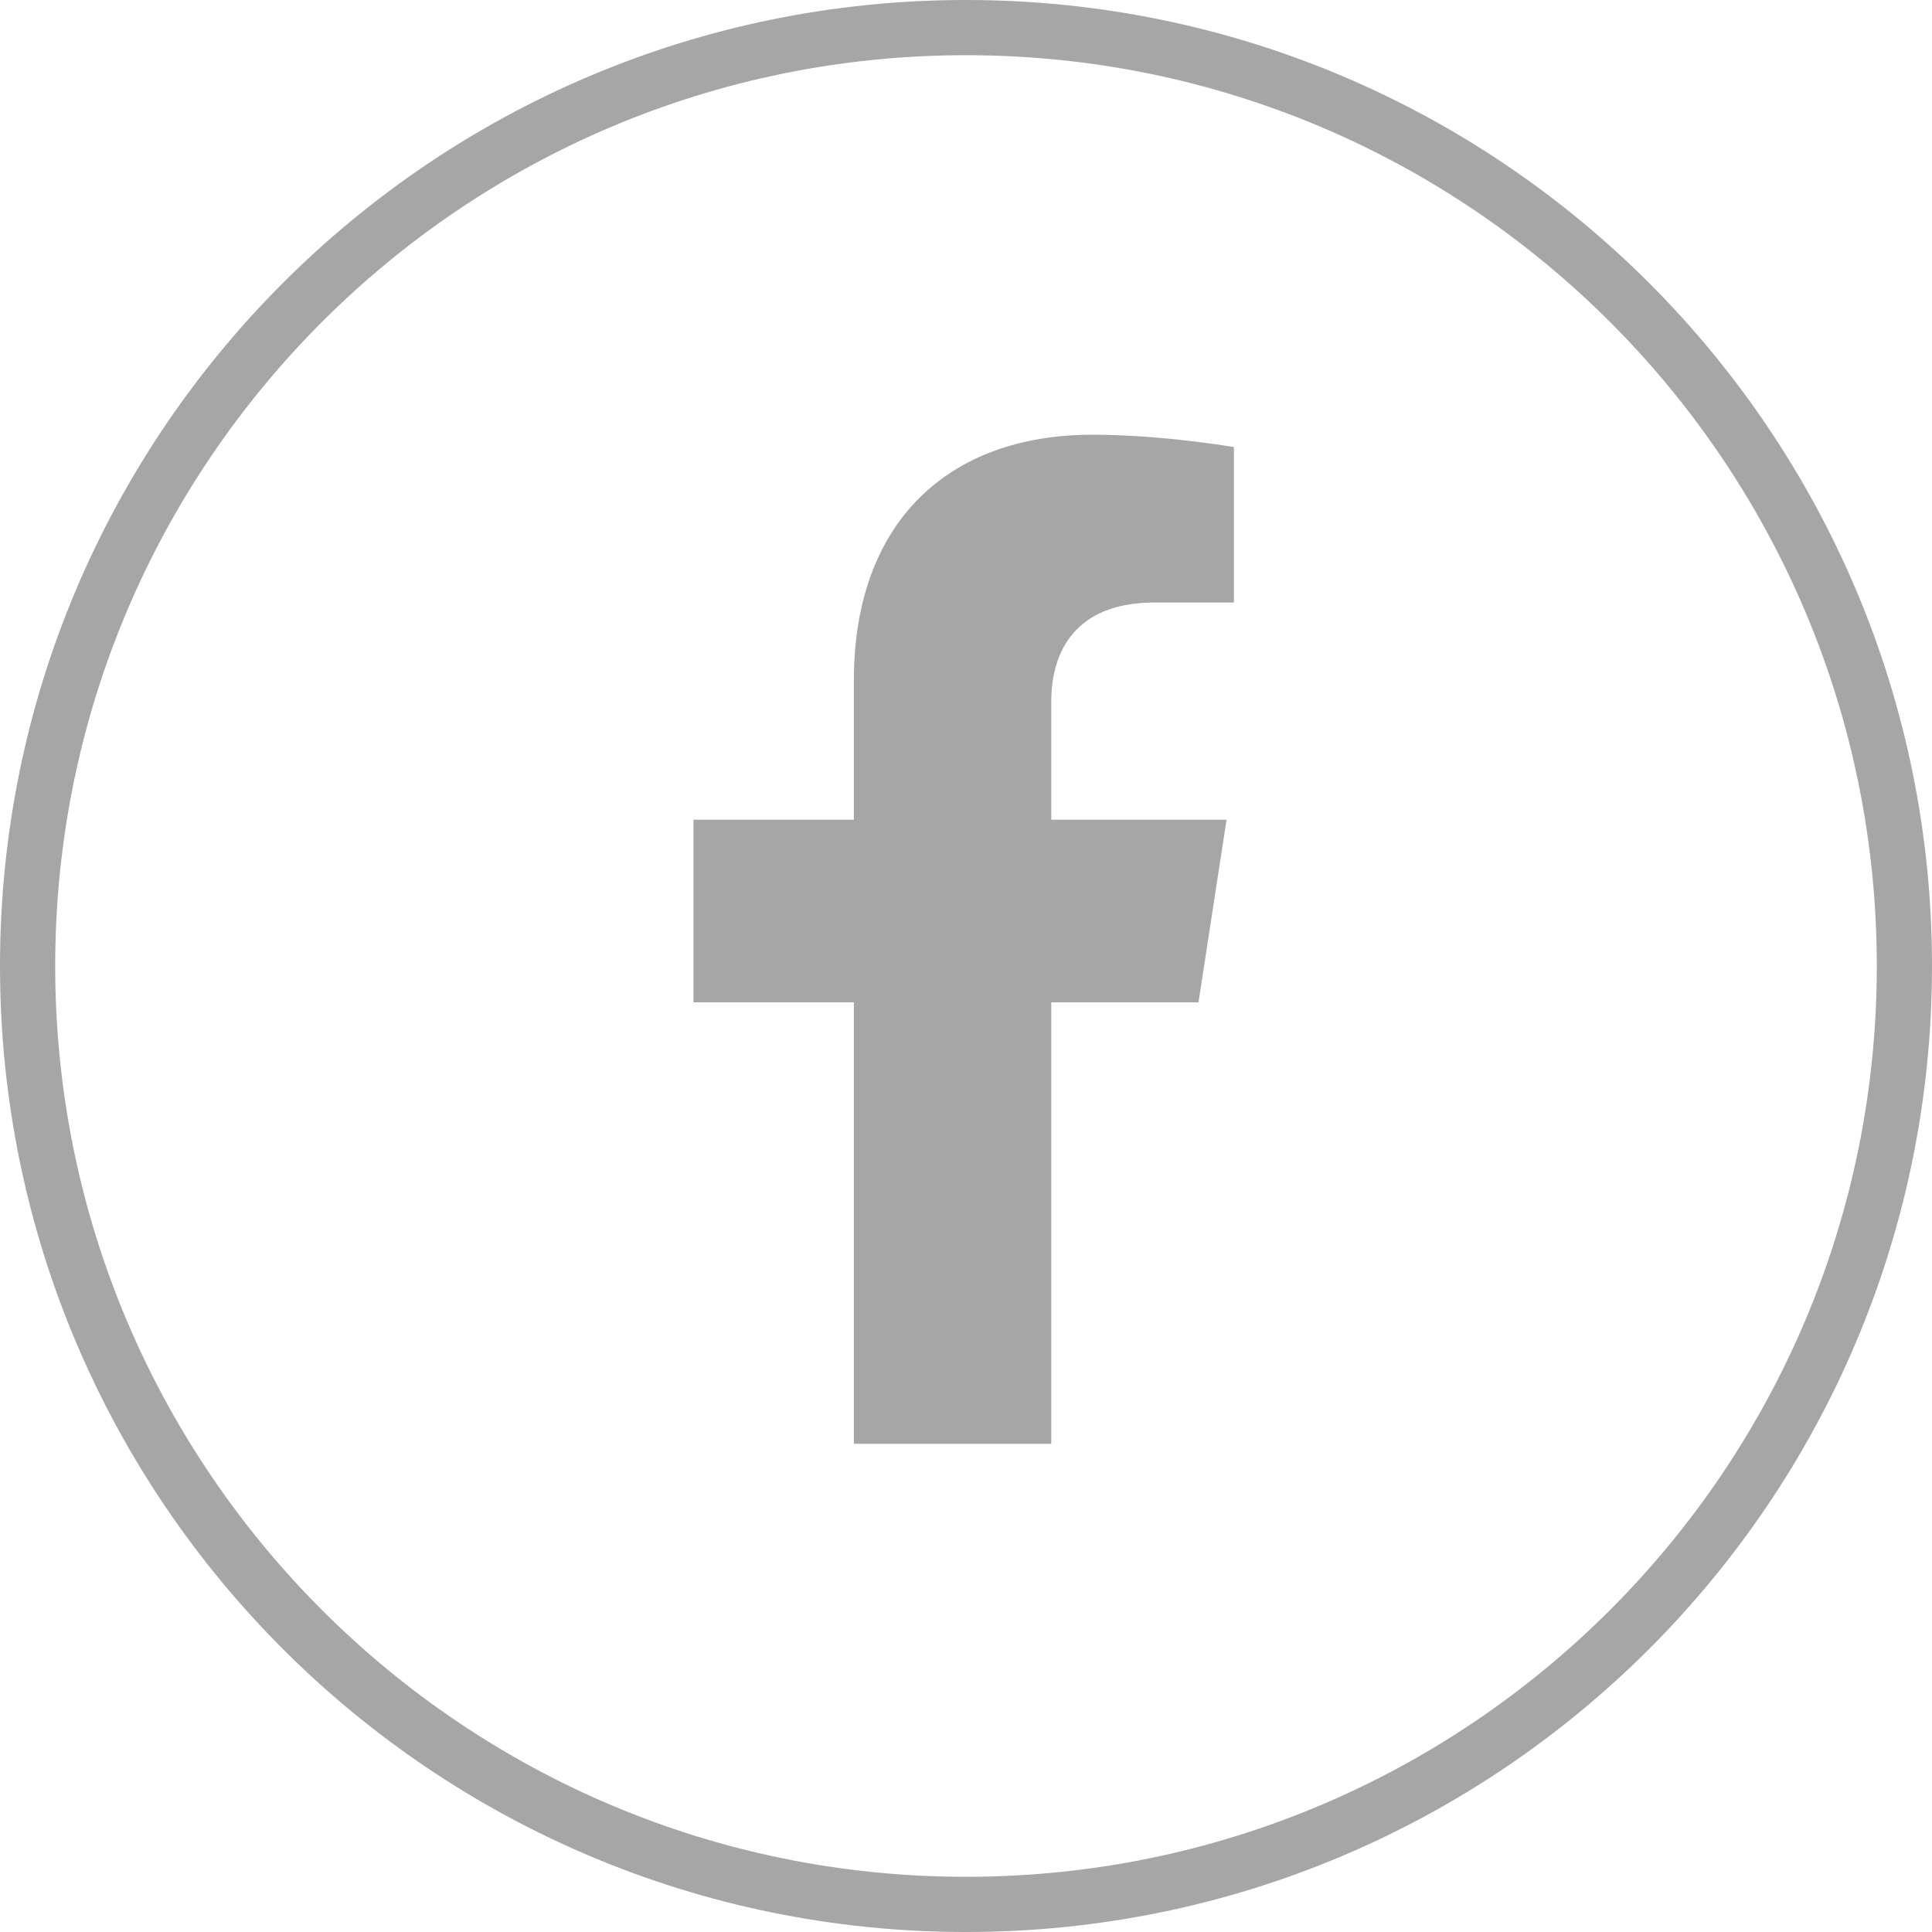
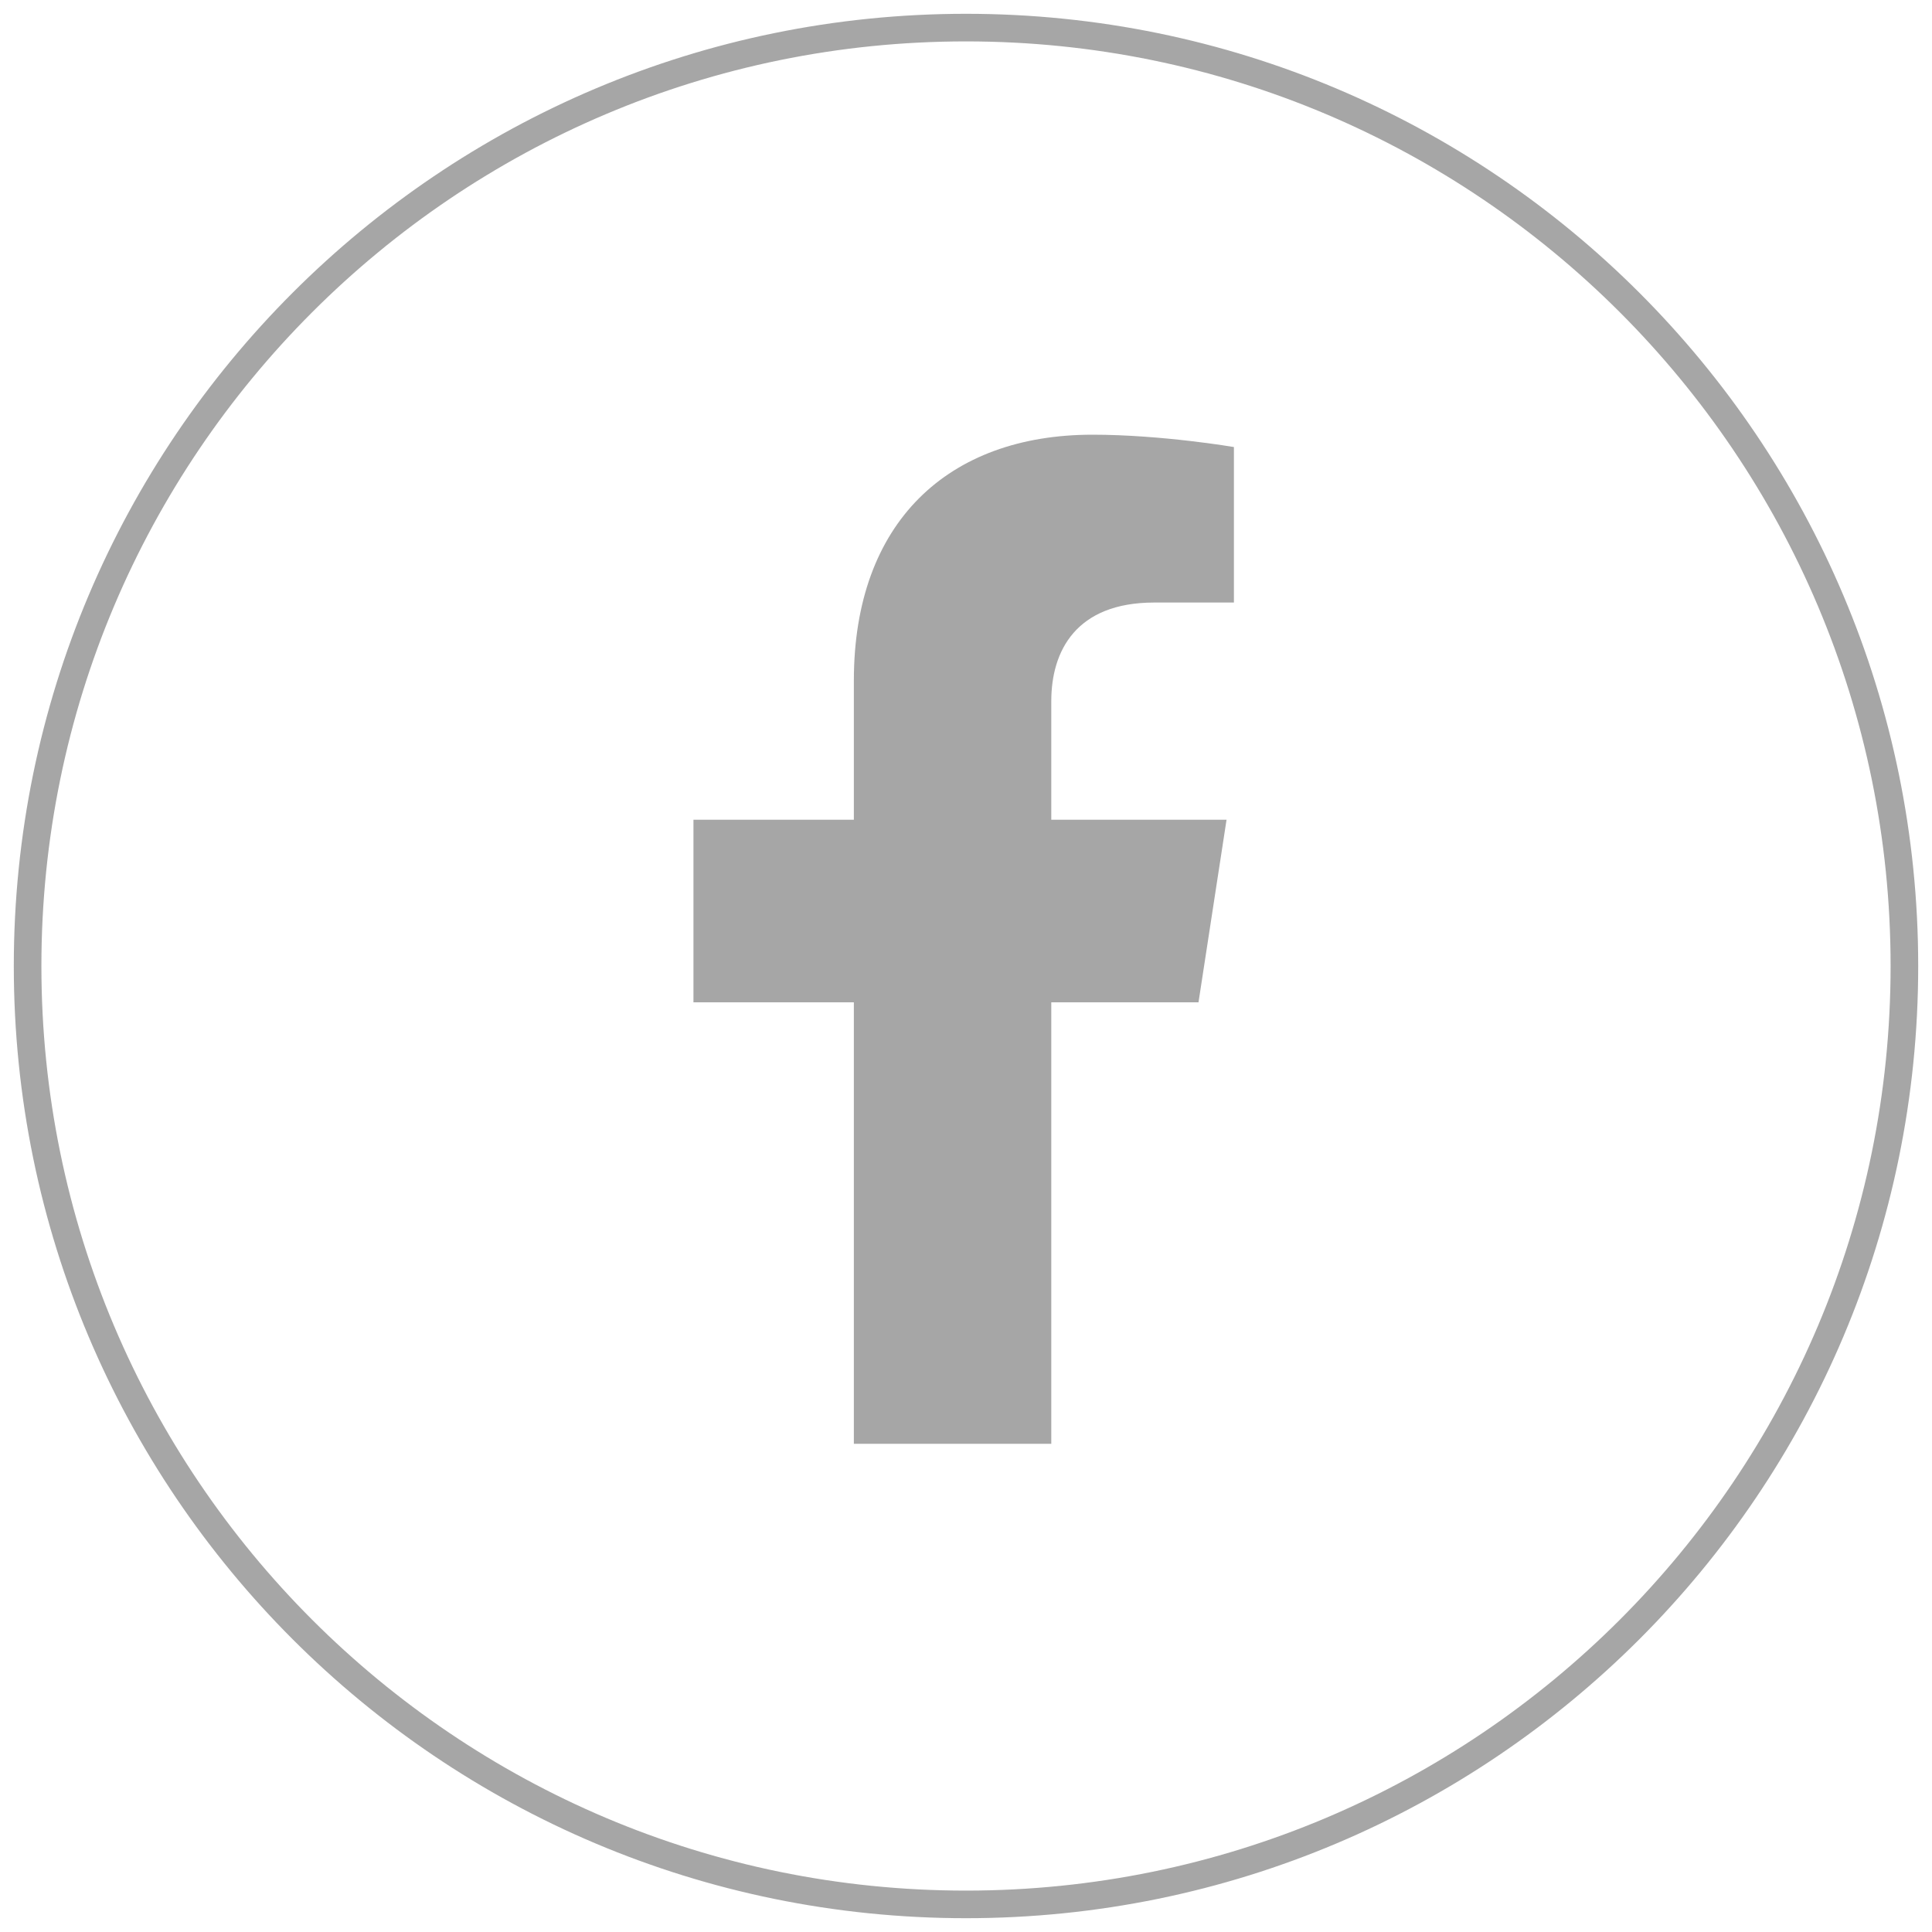
<svg xmlns="http://www.w3.org/2000/svg" width="70" height="70" viewBox="0 0 70 70" fill="none">
  <rect width="70" height="70" fill="#F5F5F5" />
-   <g id="PC-News" clip-path="url(#clip0_0_1)">
+   <g id="PC-News" clipPath="url(#clip0_0_1)">
    <rect width="1440" height="3636" transform="translate(-1045 -3085)" fill="white" />
    <g id="Frame 254">
      <g id="Frame 253">
        <g id="Frame 130">
          <g id="Frame 127">
            <g id="Ellipse 4">
              <circle cx="35" cy="35" r="35" fill="white" />
-               <circle cx="35" cy="35" r="34" stroke="#212121" stroke-opacity="0.4" stroke-width="2" />
+               <circle cx="35" cy="35" r="34" stroke="#212121" stroke-opacity="0.4" strokeWidth="2" />
            </g>
            <g id="Social Media/facebook-noframe">
              <path id="Vector" d="M43.424 36.316L44.44 29.7H38.09V25.405C38.09 23.595 38.977 21.831 41.821 21.831H44.707V16.197C44.707 16.197 42.088 15.75 39.584 15.75C34.355 15.75 30.937 18.919 30.937 24.656V29.7H25.125V36.316H30.937V52.312H38.09V36.316H43.424Z" fill="#212121" fill-opacity="0.4" />
            </g>
          </g>
        </g>
      </g>
    </g>
  </g>
  <defs>
    <clipPath id="clip0_0_1">
      <rect width="1440" height="3636" fill="white" transform="translate(-1045 -3085)" />
    </clipPath>
  </defs>
</svg>
